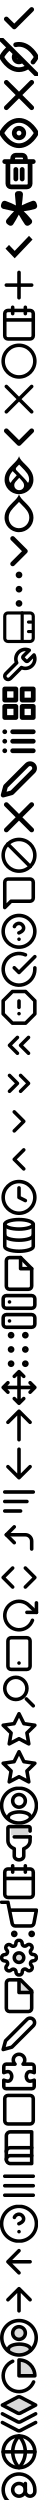
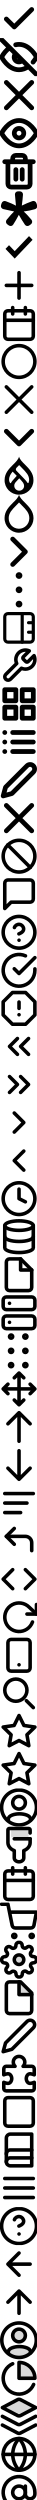
- <svg xmlns="http://www.w3.org/2000/svg" xmlns:xlink="http://www.w3.org/1999/xlink" viewBox="0 0 NaN NaN" width="false" height="false">
+ <svg xmlns="http://www.w3.org/2000/svg" xmlns:xlink="http://www.w3.org/1999/xlink" viewBox="0 0 23.25 1576.77" width="23.25" height="1576.77">
  <symbol id="awa" viewBox="0 0 24 24">
    <path d="M20 6L9 17l-5-5" fill="none" stroke="currentColor" stroke-width="3" stroke-linecap="round" stroke-linejoin="round" />
  </symbol>
  <use xlink:href="#awa" width="24" height="24" />
  <view viewBox="0 0 24 24" />
  <symbol id="awb" viewBox="0 0 24 24">
    <path d="M17.94 17.94A10.07 10.07 0 0112 20c-7 0-11-8-11-8a18.45 18.45 0 015.06-5.94M9.9 4.24A9.12 9.12 0 0112 4c7 0 11 8 11 8a18.5 18.5 0 01-2.16 3.19m-6.72-1.07a3 3 0 11-4.24-4.24M1 1l22 22" fill="none" stroke="currentColor" stroke-width="3" stroke-linecap="round" stroke-linejoin="round" />
  </symbol>
  <use xlink:href="#awb" y="24" width="24" height="24" />
  <view viewBox="0 24 24 24" />
  <symbol id="awc" viewBox="0 0 24 24">
    <path d="M20 4L4 20M4 4l16 16" fill="none" stroke="currentColor" stroke-width="3" stroke-linecap="round" stroke-linejoin="round" />
  </symbol>
  <use xlink:href="#awc" y="48" width="24" height="24" />
  <view viewBox="0 48 24 24" />
  <symbol id="awd" viewBox="0 0 24 24">
    <g fill="none" stroke="currentColor" stroke-width="3" stroke-linecap="round" stroke-linejoin="round">
      <path d="M1 12s4-8 11-8 11 8 11 8-4 8-11 8-11-8-11-8z" />
      <circle cx="12" cy="12" r="3" />
    </g>
  </symbol>
  <use xlink:href="#awd" y="72" width="24" height="24" />
  <view viewBox="0 72 24 24" />
  <symbol id="awe" viewBox="0 0 24 24">
    <path d="M3 6h18m-2 0v14a2 2 0 01-2 2H7a2 2 0 01-2-2V6m3 0V4a2 2 0 012-2h4a2 2 0 012 2v2m-6 5v6m4-6v6" fill="none" stroke="currentColor" stroke-width="3" stroke-linecap="round" stroke-linejoin="round" />
  </symbol>
  <use xlink:href="#awe" y="96" width="24" height="24" />
  <view viewBox="0 96 24 24" />
  <symbol id="awf" viewBox="0 0 24 24">
    <path fill="currentColor" d="M2.04 11.869a1.973 1.973 0 01-1.39-2.53l.388-1.2a1.976 1.976 0 012.564-1.254c2.867 1.067 5.02 2.008 6.454 2.826-.31-2.963-.521-5.3-.633-7.013C9.35 1.584 10.245.671 11.36.671h1.172c1.129 0 2.036.933 1.96 2.06-.135 1.991-.378 4.307-.734 6.944 1.993-1.004 4.214-1.947 6.668-2.83 1.044-.376 2.182.202 2.524 1.258l.437 1.35c.338 1.045-.23 2.173-1.287 2.477a43.855 43.855 0 01-7.143 1.447c1.215 1.057 2.841 2.795 4.88 5.213a1.978 1.978 0 01-.38 2.888l-1.005.713c-.89.63-2.124.432-2.736-.472-1.14-1.684-2.421-3.75-3.843-6.2-1.316 2.507-2.515 4.58-3.596 6.212-.6.906-1.828 1.09-2.71.454l-.98-.707a1.986 1.986 0 01-.376-2.877c2.115-2.555 3.676-4.296 4.683-5.224-2.375-.459-4.66-.963-6.854-1.508z" />
  </symbol>
  <use xlink:href="#awf" y="120" width="24" height="24" />
  <view viewBox="0 120 24 24" />
  <symbol id="awg" viewBox="0 0 24 24">
    <path fill="currentColor" d="M5.692 10.644l3.58 3.758 9.036-9.489 2.226 2.34L9.272 19.088l-5.806-6.103 2.226-2.34z" />
  </symbol>
  <use xlink:href="#awg" y="144" width="24" height="24" />
  <view viewBox="0 144 24 24" />
  <symbol id="awh" viewBox="0 0 24 24">
    <path d="M12 4v16m-8-8h16" fill="none" stroke="currentColor" stroke-width="2.25" stroke-linecap="round" stroke-linejoin="round" />
  </symbol>
  <use xlink:href="#awh" y="168" width="24" height="24" />
  <view viewBox="0 168 24 24" />
  <symbol id="awi" viewBox="0 0 24 24">
    <g fill="none" stroke="currentColor" stroke-width="2.25" stroke-linecap="round" stroke-linejoin="round">
      <rect x="3" y="4" width="18" height="18" rx="2" ry="2" />
      <path d="M16 2v4M8 2v4m-5 4h18" />
    </g>
  </symbol>
  <use xlink:href="#awi" y="192" width="24" height="24" />
  <view viewBox="0 192 24 24" />
  <symbol id="awj" viewBox="0 0 24 24">
    <circle cx="12" cy="12" r="10" fill="none" stroke="currentColor" stroke-width="2.25" stroke-linecap="round" stroke-linejoin="round" />
  </symbol>
  <use xlink:href="#awj" y="216" width="24" height="24" />
  <view viewBox="0 216 24 24" />
  <symbol id="awk" viewBox="0 0 24 24">
    <path d="M20 4L4 20M4 4l16 16" fill="none" stroke="currentColor" stroke-width="2.25" stroke-linecap="round" stroke-linejoin="round" />
  </symbol>
  <use xlink:href="#awk" y="240" width="24" height="24" />
  <view viewBox="0 240 24 24" />
  <symbol id="awl" viewBox="0 0 24 24">
    <path d="M4 8l8 8 8-8" fill="none" stroke="currentColor" stroke-width="3" stroke-linecap="round" stroke-linejoin="round" />
  </symbol>
  <use xlink:href="#awl" y="264" width="24" height="24" />
  <view viewBox="0 264 24 24" />
  <symbol id="awm" viewBox="0 0 24 24">
    <path d="M15.792 5.064C14.088 3.408 12.504 1.824 12.024 0c-.48 1.824-2.064 3.408-3.768 5.064-2.496 2.496-5.352 5.352-5.352 9.648-.144 5.016 3.888 9.192 8.904 9.288 5.016.096 9.216-3.888 9.288-8.904v-.384c.048-4.296-2.808-7.152-5.304-9.648zM7.56 15.528a5.498 5.498 0 00-.696 1.128c-.048.048-.096.12-.168.12h-.048c-.216 0-.432-.384-.432-.384-.048-.096-.12-.216-.168-.312L6 15.984c-.552-1.2-.096-2.904-.096-2.904.216-.816.6-1.632 1.08-2.328.312-.432.648-.864.984-1.296l.432.432 2.04 2.064c.096.096.096.216 0 .312L8.328 14.64l-.768.888zm4.56 5.952c-1.728 0-3.168-1.416-3.12-3.168 0-.768.312-1.512.768-2.064.648-.768 1.464-1.56 2.376-2.592 1.032 1.128 1.728 1.848 2.376 2.736.048.048.096.12.12.216.336.528.552 1.128.552 1.776.072 1.728-1.344 3.096-3.072 3.096zm5.904-5.016a.497.497 0 01-.312.264h-.048a.913.913 0 01-.312-.216c-.552-.816-1.176-1.608-1.848-2.28l-.816-.864-2.76-2.856a35.757 35.757 0 01-1.632-1.68c0-.048-.048-.048-.048-.048a1.218 1.218 0 01-.216-.432v-.096c-.096-.48.096-.96.432-1.296.528-.528 1.08-1.08 1.608-1.632.552.6 1.176 1.2 1.776 1.824 1.2 1.128 2.28 2.376 3.288 3.72.816 1.176 1.248 2.496 1.248 3.936-.096.504-.168 1.104-.36 1.656z" />
  </symbol>
  <use xlink:href="#awm" y="288" width="24" height="24" />
  <view viewBox="0 288 24 24" />
  <symbol id="awn" viewBox="0 0 24 24">
    <path d="M12 4.92c.6.696 1.272 1.344 1.92 1.992 2.4 2.4 4.56 4.56 4.56 7.776v.408c-.096 3.528-3 6.384-6.528 6.384h-.12c-1.728-.048-3.384-.744-4.56-1.992-1.176-1.296-1.824-2.952-1.776-4.728v-.048c0-3.216 2.256-5.4 4.56-7.776A49.835 49.835 0 0012 4.92zM12 0c-.48 1.824-2.088 3.432-3.792 5.04-2.472 2.52-5.328 5.4-5.328 9.648-.12 5.04 3.912 9.216 8.904 9.312H12c4.92 0 9-3.96 9.12-8.904v-.384c0-4.296-2.88-7.128-5.352-9.648C14.088 3.432 12.48 1.824 12 0z" />
  </symbol>
  <use xlink:href="#awn" y="312" width="24" height="24" />
  <view viewBox="0 312 24 24" />
  <symbol id="awo" viewBox="0 0 24 24">
    <path d="M8 20l8-8-8-8" fill="none" stroke="currentColor" stroke-width="3" stroke-linecap="round" stroke-linejoin="round" />
  </symbol>
  <use xlink:href="#awo" y="336" width="24" height="24" />
  <view viewBox="0 336 24 24" />
  <symbol id="awp" viewBox="0 0 24 24">
    <path d="M12 13a1 1 0 100-2 1 1 0 000 2zm0-9a1 1 0 100-2 1 1 0 000 2zm0 18a1 1 0 100-2 1 1 0 000 2z" fill="none" stroke="currentColor" stroke-width="2.25" stroke-linecap="round" stroke-linejoin="round" />
  </symbol>
  <use xlink:href="#awp" y="360" width="24" height="24" />
  <view viewBox="0 360 24 24" />
  <symbol id="awq" viewBox="0 0 24 24">
    <g fill="none" stroke="currentColor" stroke-width="2" stroke-linecap="round" stroke-linejoin="round">
      <rect x="3" y="3" width="18" height="18" rx="2" ry="2" />
      <path d="M14 3v18m4-12.25h2m-2 6h2" />
    </g>
  </symbol>
  <use xlink:href="#awq" y="384" width="24" height="24" />
  <view viewBox="0 384 24 24" />
  <symbol id="awr" viewBox="0 0 24 24">
    <path d="M14.7 6.3a1 1 0 000 1.4l1.6 1.6a1 1 0 001.4 0l3.77-3.77a6 6 0 01-7.94 7.94l-6.91 6.91a2.12 2.12 0 01-3-3l6.91-6.91a6 6 0 017.94-7.94l-3.76 3.76z" fill="none" stroke="currentColor" stroke-width="2.25" stroke-linecap="round" stroke-linejoin="round" />
  </symbol>
  <use xlink:href="#awr" y="408" width="24" height="24" />
  <view viewBox="0 408 24 24" />
  <symbol id="aws" viewBox="0 0 24 24">
    <path d="M3 3h7v7H3zm11 0h7v7h-7zm0 11h7v7h-7zM3 14h7v7H3z" fill="none" stroke="currentColor" stroke-width="3" stroke-linecap="round" stroke-linejoin="round" />
  </symbol>
  <use xlink:href="#aws" y="432" width="24" height="24" />
  <view viewBox="0 432 24 24" />
  <symbol id="awt" viewBox="0 0 24 24">
    <path d="M8 6h13M8 12h13M8 18h13M3 6h.01M3 12h.01M3 18h.01" fill="none" stroke="currentColor" stroke-width="3" stroke-linecap="round" stroke-linejoin="round" />
  </symbol>
  <use xlink:href="#awt" y="456" width="24" height="24" />
  <view viewBox="0 456 24 24" />
  <symbol id="awu" viewBox="0 0 24 24">
    <path d="M17 3a2.828 2.828 0 114 4L7.5 20.5 2 22l1.5-5.5L17 3z" fill="none" stroke="currentColor" stroke-width="3" stroke-linecap="round" stroke-linejoin="round" />
  </symbol>
  <use xlink:href="#awu" y="480" width="24" height="24" />
  <view viewBox="0 480 24 24" />
  <symbol id="awv" viewBox="0 0 24 24">
    <path d="M20 4L4 20M4 4l16 16" fill="none" stroke="currentColor" stroke-width="3" stroke-linecap="round" stroke-linejoin="round" />
  </symbol>
  <use xlink:href="#awv" y="504" width="24" height="24" />
  <view viewBox="0 504 24 24" />
  <symbol id="aww" viewBox="0 0 24 24">
    <g fill="none" stroke="currentColor" stroke-width="2.25" stroke-linecap="round" stroke-linejoin="round">
      <circle cx="12" cy="12" r="10" />
      <path d="M4.93 4.93l14.14 14.14" />
    </g>
  </symbol>
  <use xlink:href="#aww" y="528" width="24" height="24" />
  <view viewBox="0 528 24 24" />
  <symbol id="awx" viewBox="0 0 24 24">
    <path d="M21 15a2 2 0 01-2 2H7l-4 4V5a2 2 0 012-2h14a2 2 0 012 2z" fill="none" stroke="currentColor" stroke-width="2.25" stroke-linecap="round" stroke-linejoin="round" />
  </symbol>
  <use xlink:href="#awx" y="552" width="24" height="24" />
  <view viewBox="0 552 24 24" />
  <symbol id="awy" viewBox="0 0 24 24">
    <g fill="none" stroke="currentColor" stroke-width="2.25" stroke-linecap="round" stroke-linejoin="round">
      <circle cx="12" cy="12" r="10" />
      <path d="M9.09 9a3 3 0 015.83 1c0 2-3 3-3 3m.08 4h.01" />
    </g>
  </symbol>
  <use xlink:href="#awy" y="576" width="24" height="24" />
  <view viewBox="0 576 24 24" />
  <symbol id="awz" viewBox="0 0 24 24">
    <g fill="none" stroke="currentColor" stroke-width="2.25" stroke-linecap="round" stroke-linejoin="round">
      <path d="M22 11.08V12a10 10 0 11-5.93-9.14" />
      <path d="M22 4L12 14.01l-3-3" />
    </g>
  </symbol>
  <use xlink:href="#awz" y="600" width="24" height="24" />
  <view viewBox="0 600 24 24" />
  <symbol id="awA" viewBox="0 0 24 24">
    <path d="M7.86 2h8.28L22 7.86v8.28L16.14 22H7.86L2 16.14V7.86L7.86 2zM12 8v4m0 4h.01" fill="none" stroke="currentColor" stroke-width="2.25" stroke-linecap="round" stroke-linejoin="round" />
  </symbol>
  <use xlink:href="#awA" y="624" width="24" height="24" />
  <view viewBox="0 624 24 24" />
  <symbol id="awB" viewBox="0 0 24 24">
    <path d="M11 17l-5-5 5-5m7 10l-5-5 5-5" fill="none" stroke="currentColor" stroke-width="2.25" stroke-linecap="round" stroke-linejoin="round" />
  </symbol>
  <use xlink:href="#awB" y="648" width="24" height="24" />
  <view viewBox="0 648 24 24" />
  <symbol id="awC" viewBox="0 0 24 24">
    <path d="M13 17l5-5-5-5M6 17l5-5-5-5" fill="none" stroke="currentColor" stroke-width="2.25" stroke-linecap="round" stroke-linejoin="round" />
  </symbol>
  <use xlink:href="#awC" y="672" width="24" height="24" />
  <view viewBox="0 672 24 24" />
  <symbol id="awD" viewBox="0 0 24 24">
    <path d="M9 18l6-6-6-6" fill="none" stroke="currentColor" stroke-width="2.25" stroke-linecap="round" stroke-linejoin="round" />
  </symbol>
  <use xlink:href="#awD" y="696" width="24" height="24" />
  <view viewBox="0 696 24 24" />
  <symbol id="awE" viewBox="0 0 24 24">
    <path d="M15 18l-6-6 6-6" fill="none" stroke="currentColor" stroke-width="2.25" stroke-linecap="round" stroke-linejoin="round" />
  </symbol>
  <use xlink:href="#awE" y="720" width="24" height="24" />
  <view viewBox="0 720 24 24" />
  <symbol id="awF" viewBox="0 0 24 24">
    <g fill="none" stroke="currentColor" stroke-width="2.25" stroke-linecap="round" stroke-linejoin="round">
      <circle cx="12" cy="12" r="10" />
      <path d="M12 6v6l4 2" />
    </g>
  </symbol>
  <use xlink:href="#awF" y="744" width="24" height="24" />
  <view viewBox="0 744 24 24" />
  <symbol id="awG" viewBox="0 0 24 24">
    <g fill="none" stroke="currentColor" stroke-width="2.25" stroke-linecap="round" stroke-linejoin="round">
      <ellipse cx="12" cy="5" rx="9" ry="3" />
      <path d="M21 12c0 1.66-4 3-9 3s-9-1.34-9-3" />
      <path d="M3 5v14c0 1.66 4 3 9 3s9-1.34 9-3V5" />
    </g>
  </symbol>
  <use xlink:href="#awG" y="768" width="24" height="24" />
  <view viewBox="0 768 24 24" />
  <symbol id="awH" viewBox="0 0 24 24">
    <g fill="none" stroke="currentColor" stroke-width="2.25" stroke-linecap="round" stroke-linejoin="round">
      <path d="M13 2H6a2 2 0 00-2 2v16a2 2 0 002 2h12a2 2 0 002-2V9z" />
      <path d="M13 2v7h7" />
    </g>
  </symbol>
  <use xlink:href="#awH" y="792" width="24" height="24" />
  <view viewBox="0 792 24 24" />
  <symbol id="awI" viewBox="0 0 24 24">
    <g fill="none" stroke="currentColor" stroke-width="2.25" stroke-linecap="round" stroke-linejoin="round">
      <rect x="2" y="2" width="20" height="8" rx="2" ry="2" />
      <rect x="2" y="14" width="20" height="8" rx="2" ry="2" />
      <path d="M6 6h.01M6 18h.01" />
    </g>
  </symbol>
  <use xlink:href="#awI" y="816" width="24" height="24" />
  <view viewBox="0 816 24 24" />
  <symbol id="awJ" viewBox="0 0 24 24">
    <path d="M7 13a1 1 0 100-2 1 1 0 000 2zm0-9a1 1 0 100-2 1 1 0 000 2zm0 18a1 1 0 100-2 1 1 0 000 2zm9-9a1 1 0 100-2 1 1 0 000 2zm0-9a1 1 0 100-2 1 1 0 000 2zm0 18a1 1 0 100-2 1 1 0 000 2z" fill="none" stroke="currentColor" stroke-width="2.25" stroke-linecap="round" stroke-linejoin="round" />
  </symbol>
  <use xlink:href="#awJ" y="840" width="24" height="24" />
  <view viewBox="0 840 24 24" />
  <symbol id="awK" viewBox="0 0 24 24">
    <path d="M5 9l-3 3 3 3M9 5l3-3 3 3m0 14l-3 3-3-3M19 9l3 3-3 3M2 12h20M12 2v20" fill="none" stroke="currentColor" stroke-width="2.25" stroke-linecap="round" stroke-linejoin="round" />
  </symbol>
  <use xlink:href="#awK" y="864" width="24" height="24" />
  <view viewBox="0 864 24 24" />
  <symbol id="awL" viewBox="0 0 24 24">
    <path d="M12 21V3m-7 7l7-7 7 7" fill="none" stroke="currentColor" stroke-width="2.25" stroke-linecap="round" stroke-linejoin="round" />
  </symbol>
  <use xlink:href="#awL" y="888" width="24" height="24" />
  <view viewBox="0 888 24 24" />
  <symbol id="awM" viewBox="0 0 24 24">
    <path d="M12 3v18m7-7l-7 7-7-7" fill="none" stroke="currentColor" stroke-width="2.25" stroke-linecap="round" stroke-linejoin="round" />
  </symbol>
  <use xlink:href="#awM" y="912" width="24" height="24" />
  <view viewBox="0 912 24 24" />
  <symbol id="awN" viewBox="0 0 24 24">
    <path d="M3 12h14M3 6h18M3 18h10" fill="none" stroke="currentColor" stroke-width="2.25" stroke-linecap="round" stroke-linejoin="round" />
  </symbol>
  <use xlink:href="#awN" y="936" width="24" height="24" />
  <view viewBox="0 936 24 24" />
  <symbol id="awO" viewBox="0 0 24 24">
    <g fill="none" stroke="currentColor" stroke-width="2.25" stroke-linecap="round" stroke-linejoin="round">
      <path d="M9 14L4 9l5-5" />
      <path d="M20 18v-5a4 4 0 00-4-4H4" />
    </g>
  </symbol>
  <use xlink:href="#awO" y="960" width="24" height="24" />
  <view viewBox="0 960 24 24" />
  <symbol id="awP" viewBox="0 0 24 24">
    <path d="M16 18l6-6-6-6M8 6l-6 6 6 6" fill="none" stroke="currentColor" stroke-width="2.25" stroke-linecap="round" stroke-linejoin="round" />
  </symbol>
  <use xlink:href="#awP" y="984" width="24" height="24" />
  <view viewBox="0 984 24 24" />
  <symbol id="awQ" viewBox="0 0 24 24">
    <g fill="none" stroke="currentColor" stroke-width="2.25" stroke-linecap="round" stroke-linejoin="round">
      <path d="M23 4v6h-6" />
      <path d="M20.49 15a9 9 0 11-2.12-9.36L23 10" />
    </g>
  </symbol>
  <use xlink:href="#awQ" y="1008" width="24" height="24" />
  <view viewBox="0 1008 24 24" />
  <symbol id="awR" viewBox="0 0 24 24">
    <g fill="none" stroke="currentColor" stroke-width="2.25" stroke-linecap="round" stroke-linejoin="round">
      <rect x="5" y="2" width="14" height="20" rx="2" ry="2" />
      <path d="M12 18h.01" />
    </g>
  </symbol>
  <use xlink:href="#awR" y="1032" width="24" height="24" />
  <view viewBox="0 1032 24 24" />
  <symbol id="awS" viewBox="0 0 24 24">
    <path d="M10 17a7 7 0 100-14 7 7 0 000 14zm11 4l-4.35-4.35" fill="none" stroke="currentColor" stroke-width="2.25" stroke-linecap="round" stroke-linejoin="round" />
  </symbol>
  <use xlink:href="#awS" y="1056" width="24" height="24" />
  <view viewBox="0 1056 24 24" />
  <symbol id="awT" viewBox="0 0 24 24">
    <path d="M12 2l3.09 6.26L22 9.27l-5 4.87 1.18 6.88L12 17.77l-6.18 3.25L7 14.14 2 9.27l6.91-1.01L12 2z" fill="none" stroke="currentColor" stroke-width="2.25" stroke-linecap="round" stroke-linejoin="round" />
  </symbol>
  <use xlink:href="#awT" y="1080" width="24" height="24" />
  <view viewBox="0 1080 24 24" />
  <symbol id="awU" viewBox="0 0 24 24">
    <path d="M12 2l3.09 6.26L22 9.27l-5 4.87 1.18 6.88L12 17.77l-6.18 3.25L7 14.14 2 9.27l6.91-1.01L12 2z" fill="none" stroke="currentColor" stroke-width="2.25" stroke-linecap="round" stroke-linejoin="round" />
  </symbol>
  <use xlink:href="#awU" y="1104" width="24" height="24" />
  <view viewBox="0 1104 24 24" />
  <symbol id="awV" viewBox="0 0 24 24">
    <g fill="none" stroke="currentColor" stroke-width="2.25" stroke-linecap="round" stroke-linejoin="round">
      <path d="M12 13a4 4 0 100-8 4 4 0 000 8zm-6.75 7v-.667C5.25 17 9.314 16 12.25 16s7 1 7 3.333V20" />
      <path d="M23 12c0 6.075-4.925 11-11 11S1 18.075 1 12 5.925 1 12 1s11 4.925 11 11z" />
    </g>
  </symbol>
  <use xlink:href="#awV" y="1128" width="24" height="24" />
  <view viewBox="0 1128 24 24" />
  <symbol id="awW" viewBox="0 0 24 24">
    <g fill="none" stroke="currentColor" stroke-width="2.25" stroke-linecap="round" stroke-linejoin="round">
      <path d="M9 7.75h10" />
      <path fill="currentColor" fill-opacity=".15" stroke="none" d="M7 2.25h11v4.5H7z" />
      <path d="M19 4.077v-2.02c0-.445-.448-.807-1-.807H6c-.552 0-1 .362-1 .808v8.077c.004 2.175 1.562 4.153 4 5.077v4.615c0 1.338 1.343 2.423 3 2.423s3-1.085 3-2.423v-4.615c2.438-.924 3.997-2.902 4-5.077V7.75" />
    </g>
  </symbol>
  <use xlink:href="#awW" y="1152" width="24" height="24" />
  <view viewBox="0 1152 24 24" />
  <symbol id="awX" viewBox="0 0 24 24">
    <g fill="none" stroke="currentColor" stroke-width="2.25" stroke-linecap="round" stroke-linejoin="round">
      <rect x="3" y="4" width="18" height="18" rx="2" ry="2" />
      <path d="M16 2v4M8 2v4m-5 4h18" />
    </g>
  </symbol>
  <use xlink:href="#awX" y="1176" width="24" height="24" />
  <view viewBox="0 1176 24 24" />
  <symbol id="awY" viewBox="0 0 24 24">
    <g fill="none" stroke="currentColor" stroke-width="2.25" stroke-linecap="round" stroke-linejoin="round">
      <circle cx="9" cy="21" r="1" />
      <circle cx="20" cy="21" r="1" />
      <path d="M1 1h4l2.68 13.39a2 2 0 002 1.61h9.72a2 2 0 002-1.61L23 6H6" />
    </g>
  </symbol>
  <use xlink:href="#awY" y="1200" width="24" height="24" />
  <view viewBox="0 1200 24 24" />
  <symbol id="awZ" viewBox="0 0 24 24">
    <g fill="none" stroke="currentColor" stroke-width="2.25" stroke-linecap="round" stroke-linejoin="round">
      <circle fill="currentColor" fill-opacity=".15" cx="12" cy="12" r="3" />
      <path d="M19.4 15a1.65 1.65 0 00.33 1.82l.06.06a2 2 0 010 2.83 2 2 0 01-2.83 0l-.06-.06a1.65 1.65 0 00-1.82-.33 1.65 1.65 0 00-1 1.51V21a2 2 0 01-2 2 2 2 0 01-2-2v-.09A1.65 1.65 0 009 19.4a1.65 1.65 0 00-1.82.33l-.06.06a2 2 0 01-2.83 0 2 2 0 010-2.83l.06-.06a1.65 1.65 0 00.33-1.82 1.65 1.65 0 00-1.51-1H3a2 2 0 01-2-2 2 2 0 012-2h.09A1.65 1.65 0 004.6 9a1.65 1.65 0 00-.33-1.82l-.06-.06a2 2 0 010-2.83 2 2 0 012.83 0l.06.06a1.65 1.65 0 001.82.33H9a1.65 1.65 0 001-1.51V3a2 2 0 012-2 2 2 0 012 2v.09a1.65 1.65 0 001 1.51 1.65 1.65 0 001.82-.33l.06-.06a2 2 0 012.83 0 2 2 0 010 2.83l-.06.06a1.65 1.65 0 00-.33 1.82V9a1.65 1.65 0 001.51 1H21a2 2 0 012 2 2 2 0 01-2 2h-.09a1.65 1.65 0 00-1.51 1z" />
    </g>
  </symbol>
  <use xlink:href="#awZ" y="1224" width="24" height="24" />
  <view viewBox="0 1224 24 24" />
  <symbol id="awaa" viewBox="0 0 24 24">
    <g fill="none" stroke="currentColor" stroke-width="2.25" stroke-linecap="round" stroke-linejoin="round">
      <path d="M13 2H6a2 2 0 00-2 2v16a2 2 0 002 2h12a2 2 0 002-2V9z" />
      <path fill="currentColor" fill-opacity=".15" d="M12 2v8h8" />
    </g>
  </symbol>
  <use xlink:href="#awaa" y="1248" width="24" height="24" />
  <view viewBox="0 1248 24 24" />
  <symbol id="awab" viewBox="0 0 24 24">
    <path d="M17 3a2.828 2.828 0 114 4L7.5 20.5 2 22l1.5-5.5L17 3z" fill="none" stroke="currentColor" stroke-width="2.25" stroke-linecap="round" stroke-linejoin="round" />
  </symbol>
  <use xlink:href="#awab" y="1272" width="24" height="24" />
  <view viewBox="0 1272 24 24" />
  <symbol id="awac" viewBox="0 0 24 24">
    <path d="M20.145 22.719l-8.151-.002H3.842a1.46 1.46 0 01-1.46-1.46v-3.913c1.526.621 3.278 1.157 4.278-.152 1-1.308 1-3.124 0-4.432-1-1.309-2.752-.772-4.277-.151V8.997c0-.997.65-1.764 1.457-1.764h5.654c-1.426-1.426-1.508-3.738-.082-5.164a3.65 3.65 0 015.163 0C16 3.494 15.987 5.806 14.56 7.232h5.585c.806 0 1.456.768 1.46 1.765l-.004 3.61c-1.525-.62-3.277-1.157-4.277.152a3.65 3.65 0 000 4.433c1 1.308 2.751.772 4.277.15l.003 3.917a1.46 1.46 0 01-1.46 1.46z" fill="none" stroke="currentColor" stroke-width="2.25" stroke-linecap="round" stroke-linejoin="round" />
  </symbol>
  <use xlink:href="#awac" y="1296" width="24" height="24" />
  <view viewBox="0 1296 24 24" />
  <symbol id="awad" viewBox="0 0 24 24">
    <rect x="3" y="3" width="18" height="18" rx="2" ry="2" fill="none" stroke="currentColor" stroke-width="2.25" stroke-linecap="round" stroke-linejoin="round" />
  </symbol>
  <use xlink:href="#awad" y="1320" width="24" height="24" />
  <view viewBox="0 1320 24 24" />
  <symbol id="awae" viewBox="0 0 24 24">
    <g fill="none" stroke="currentColor" stroke-width="2.25" stroke-linecap="round" stroke-linejoin="round">
      <path d="M4 19.5A2.5 2.5 0 016.5 17H20M4 14.5A2.5 2.5 0 016.5 12H20" />
      <path d="M6.5 2H20v20H6.5A2.5 2.5 0 014 19.5v-15A2.5 2.5 0 016.5 2v0z" />
    </g>
  </symbol>
  <use xlink:href="#awae" y="1344" width="24" height="24" />
  <view viewBox="0 1344 24 24" />
  <symbol id="awaf" viewBox="0 0 24 24">
    <path d="M3 12h18M3 6h18M3 18h18" fill="none" stroke="currentColor" stroke-width="2.25" stroke-linecap="round" stroke-linejoin="round" />
  </symbol>
  <use xlink:href="#awaf" y="1368" width="24" height="24" />
  <view viewBox="0 1368 24 24" />
  <symbol id="awag" viewBox="0 0 24 24">
    <g fill="none" stroke="currentColor" stroke-width="2.25" stroke-linecap="round" stroke-linejoin="round">
      <path d="M23 12c0 6.075-4.925 11-11 11S1 18.075 1 12 5.925 1 12 1s11 4.925 11 11z" />
      <path d="M9.09 8a3 3 0 015.83 1c0 2-3 3-3 3m.08 5h.01" />
    </g>
  </symbol>
  <use xlink:href="#awag" y="1392" width="24" height="24" />
  <view viewBox="0 1392 24 24" />
  <symbol id="awah" viewBox="0 0 24 24">
    <path d="M19 12H5m7 7l-7-7 7-7" fill="none" stroke="currentColor" stroke-width="2.25" stroke-linecap="round" stroke-linejoin="round" />
  </symbol>
  <use xlink:href="#awah" y="1416" width="24" height="24" />
  <view viewBox="0 1416 24 24" />
  <symbol id="awai" viewBox="0 0 24 24">
    <path d="M12 19V5m-7 7l7-7 7 7" fill="none" stroke="currentColor" stroke-width="2.25" stroke-linecap="round" stroke-linejoin="round" />
  </symbol>
  <use xlink:href="#awai" y="1440" width="24" height="24" />
  <view viewBox="0 1440 24 24" />
  <symbol id="awaj" viewBox="0 0 24 24">
    <g fill="none" stroke="currentColor" stroke-width="2.25" stroke-linecap="round" stroke-linejoin="round">
      <ellipse fill="currentColor" fill-opacity=".15" cx="12.25" cy="19.5" rx="6.25" ry="2.5" stroke="none" />
      <path fill="currentColor" fill-opacity=".15" fill-rule="evenodd" clip-rule="evenodd" d="M12 13a4 4 0 100-8 4 4 0 000 8z" />
      <path d="M5.25 20v-.667C5.25 17 9.314 16 12.25 16s7 1 7 3.333V20" />
      <path d="M22.875 12c0 6.006-4.869 10.875-10.875 10.875S1.125 18.006 1.125 12 5.994 1.125 12 1.125 22.875 5.994 22.875 12z" />
    </g>
  </symbol>
  <use xlink:href="#awaj" y="1464" width="24" height="24" />
  <view viewBox="0 1464 24 24" />
  <symbol id="awak" viewBox="0 0 24 24">
    <g fill="none" stroke="currentColor" stroke-width="2.25" stroke-linecap="round" stroke-linejoin="round">
      <path d="M21.21 15.89A10 10 0 118 2.83" />
      <path fill="currentColor" fill-opacity=".15" d="M22 12A10 10 0 0012 2v10z" />
    </g>
  </symbol>
  <use xlink:href="#awak" y="1488" width="24" height="24" />
  <view viewBox="0 1488 24 24" />
  <symbol id="awal" viewBox="0 0 24 24">
    <g fill="none" stroke="currentColor" stroke-width="2.25" stroke-linecap="round" stroke-linejoin="round">
      <path fill="currentColor" fill-opacity=".15" d="M12.928 1.486a2 2 0 00-1.856 0L1.5 6.5l9.572 5.014a2 2 0 001.856 0L22.5 6.5l-9.572-5.014z" />
      <path d="M1.5 12l9.572 5.014a2 2 0 001.856 0L22.5 12m-21 5.5l9.572 5.014a2 2 0 001.856 0L22.5 17.5" />
    </g>
  </symbol>
  <use xlink:href="#awal" y="1512" width="24" height="24" />
  <view viewBox="0 1512 24 24" />
  <symbol id="awam" viewBox="0 0 24 24">
    <g fill="none" stroke="currentColor" stroke-width="2.25" stroke-linecap="round" stroke-linejoin="round">
      <circle cx="12" cy="12" r="10" />
      <path d="M2 12h20M12 2a15.3 15.3 0 014 10 15.3 15.3 0 01-4 10 15.3 15.3 0 01-4-10 15.3 15.3 0 014-10z" />
    </g>
  </symbol>
  <use xlink:href="#awam" y="1536" width="24" height="24" />
  <view viewBox="0 1536 24 24" />
  <symbol id="awan" viewBox="0 0 24 24">
    <g fill="none" stroke="currentColor" stroke-width="2.25" stroke-linecap="round" stroke-linejoin="round">
      <path d="M12 16a4 4 0 100-8 4 4 0 000 8z" />
      <path d="M16 8v5a3 3 0 006 0v-1a10 10 0 10-3.92 7.94" />
    </g>
  </symbol>
  <use xlink:href="#awan" y="1560" width="24" height="24" />
  <view viewBox="0 1560 24 24" />
</svg>
